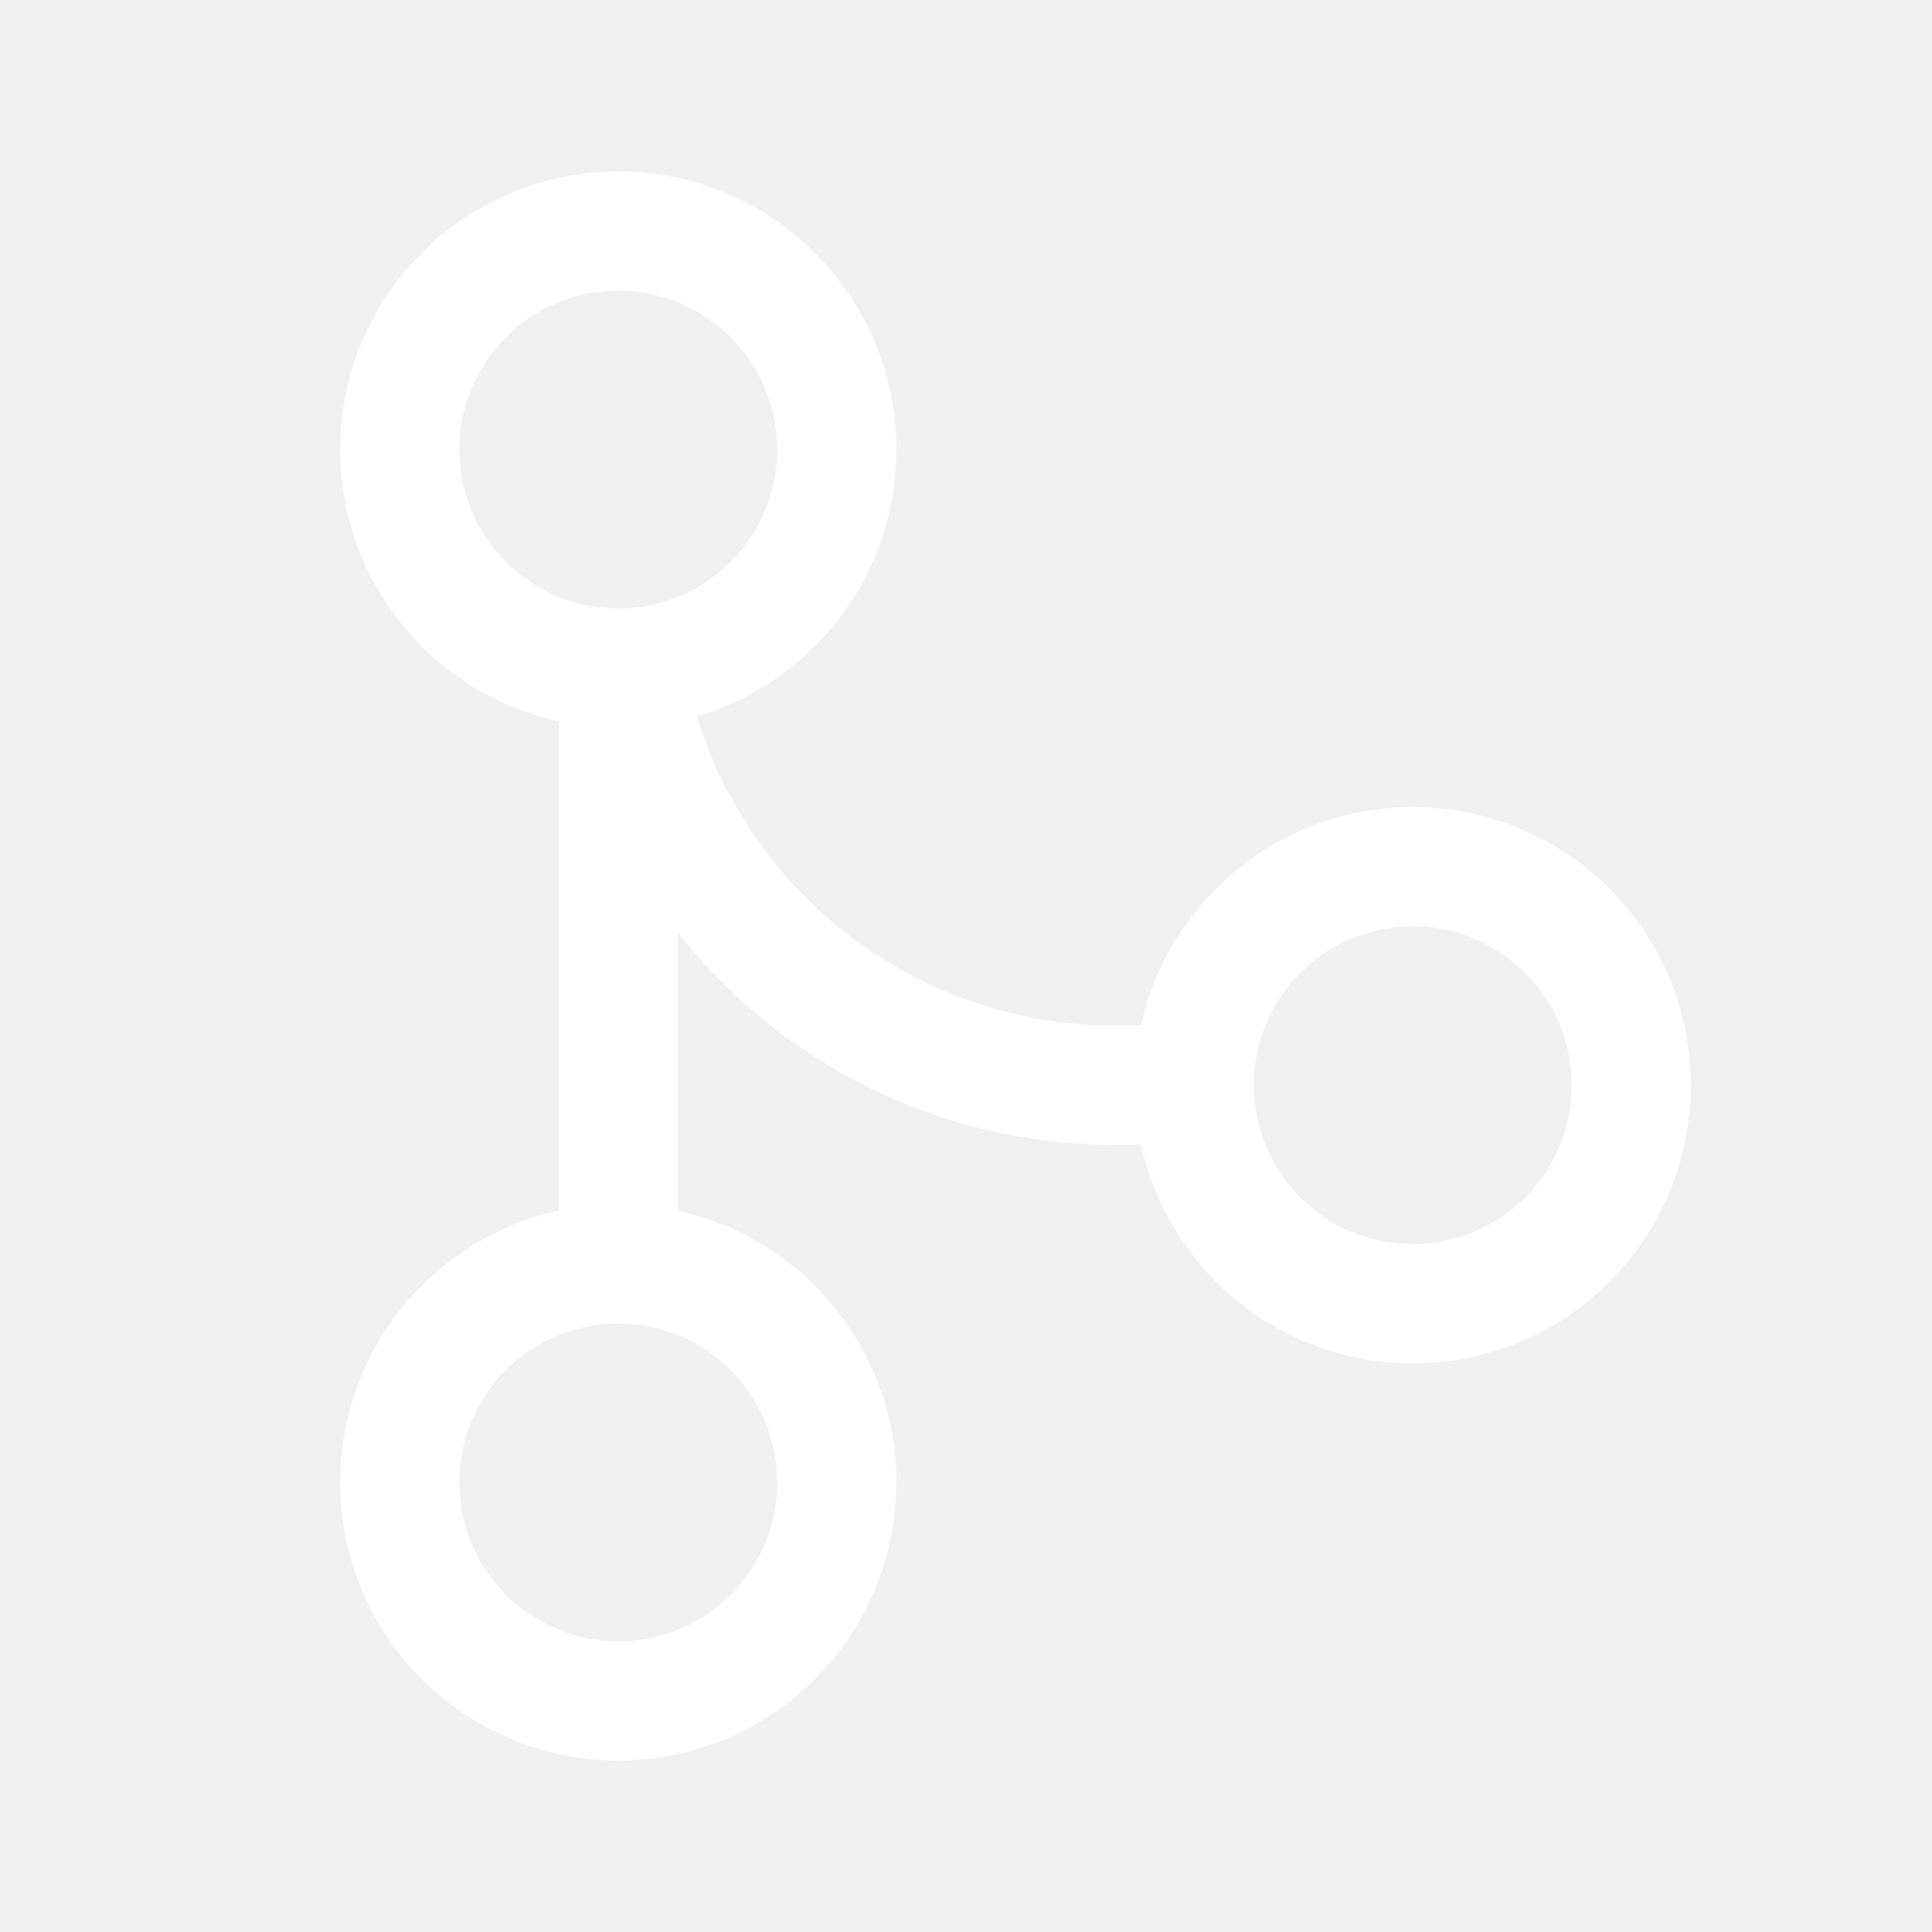
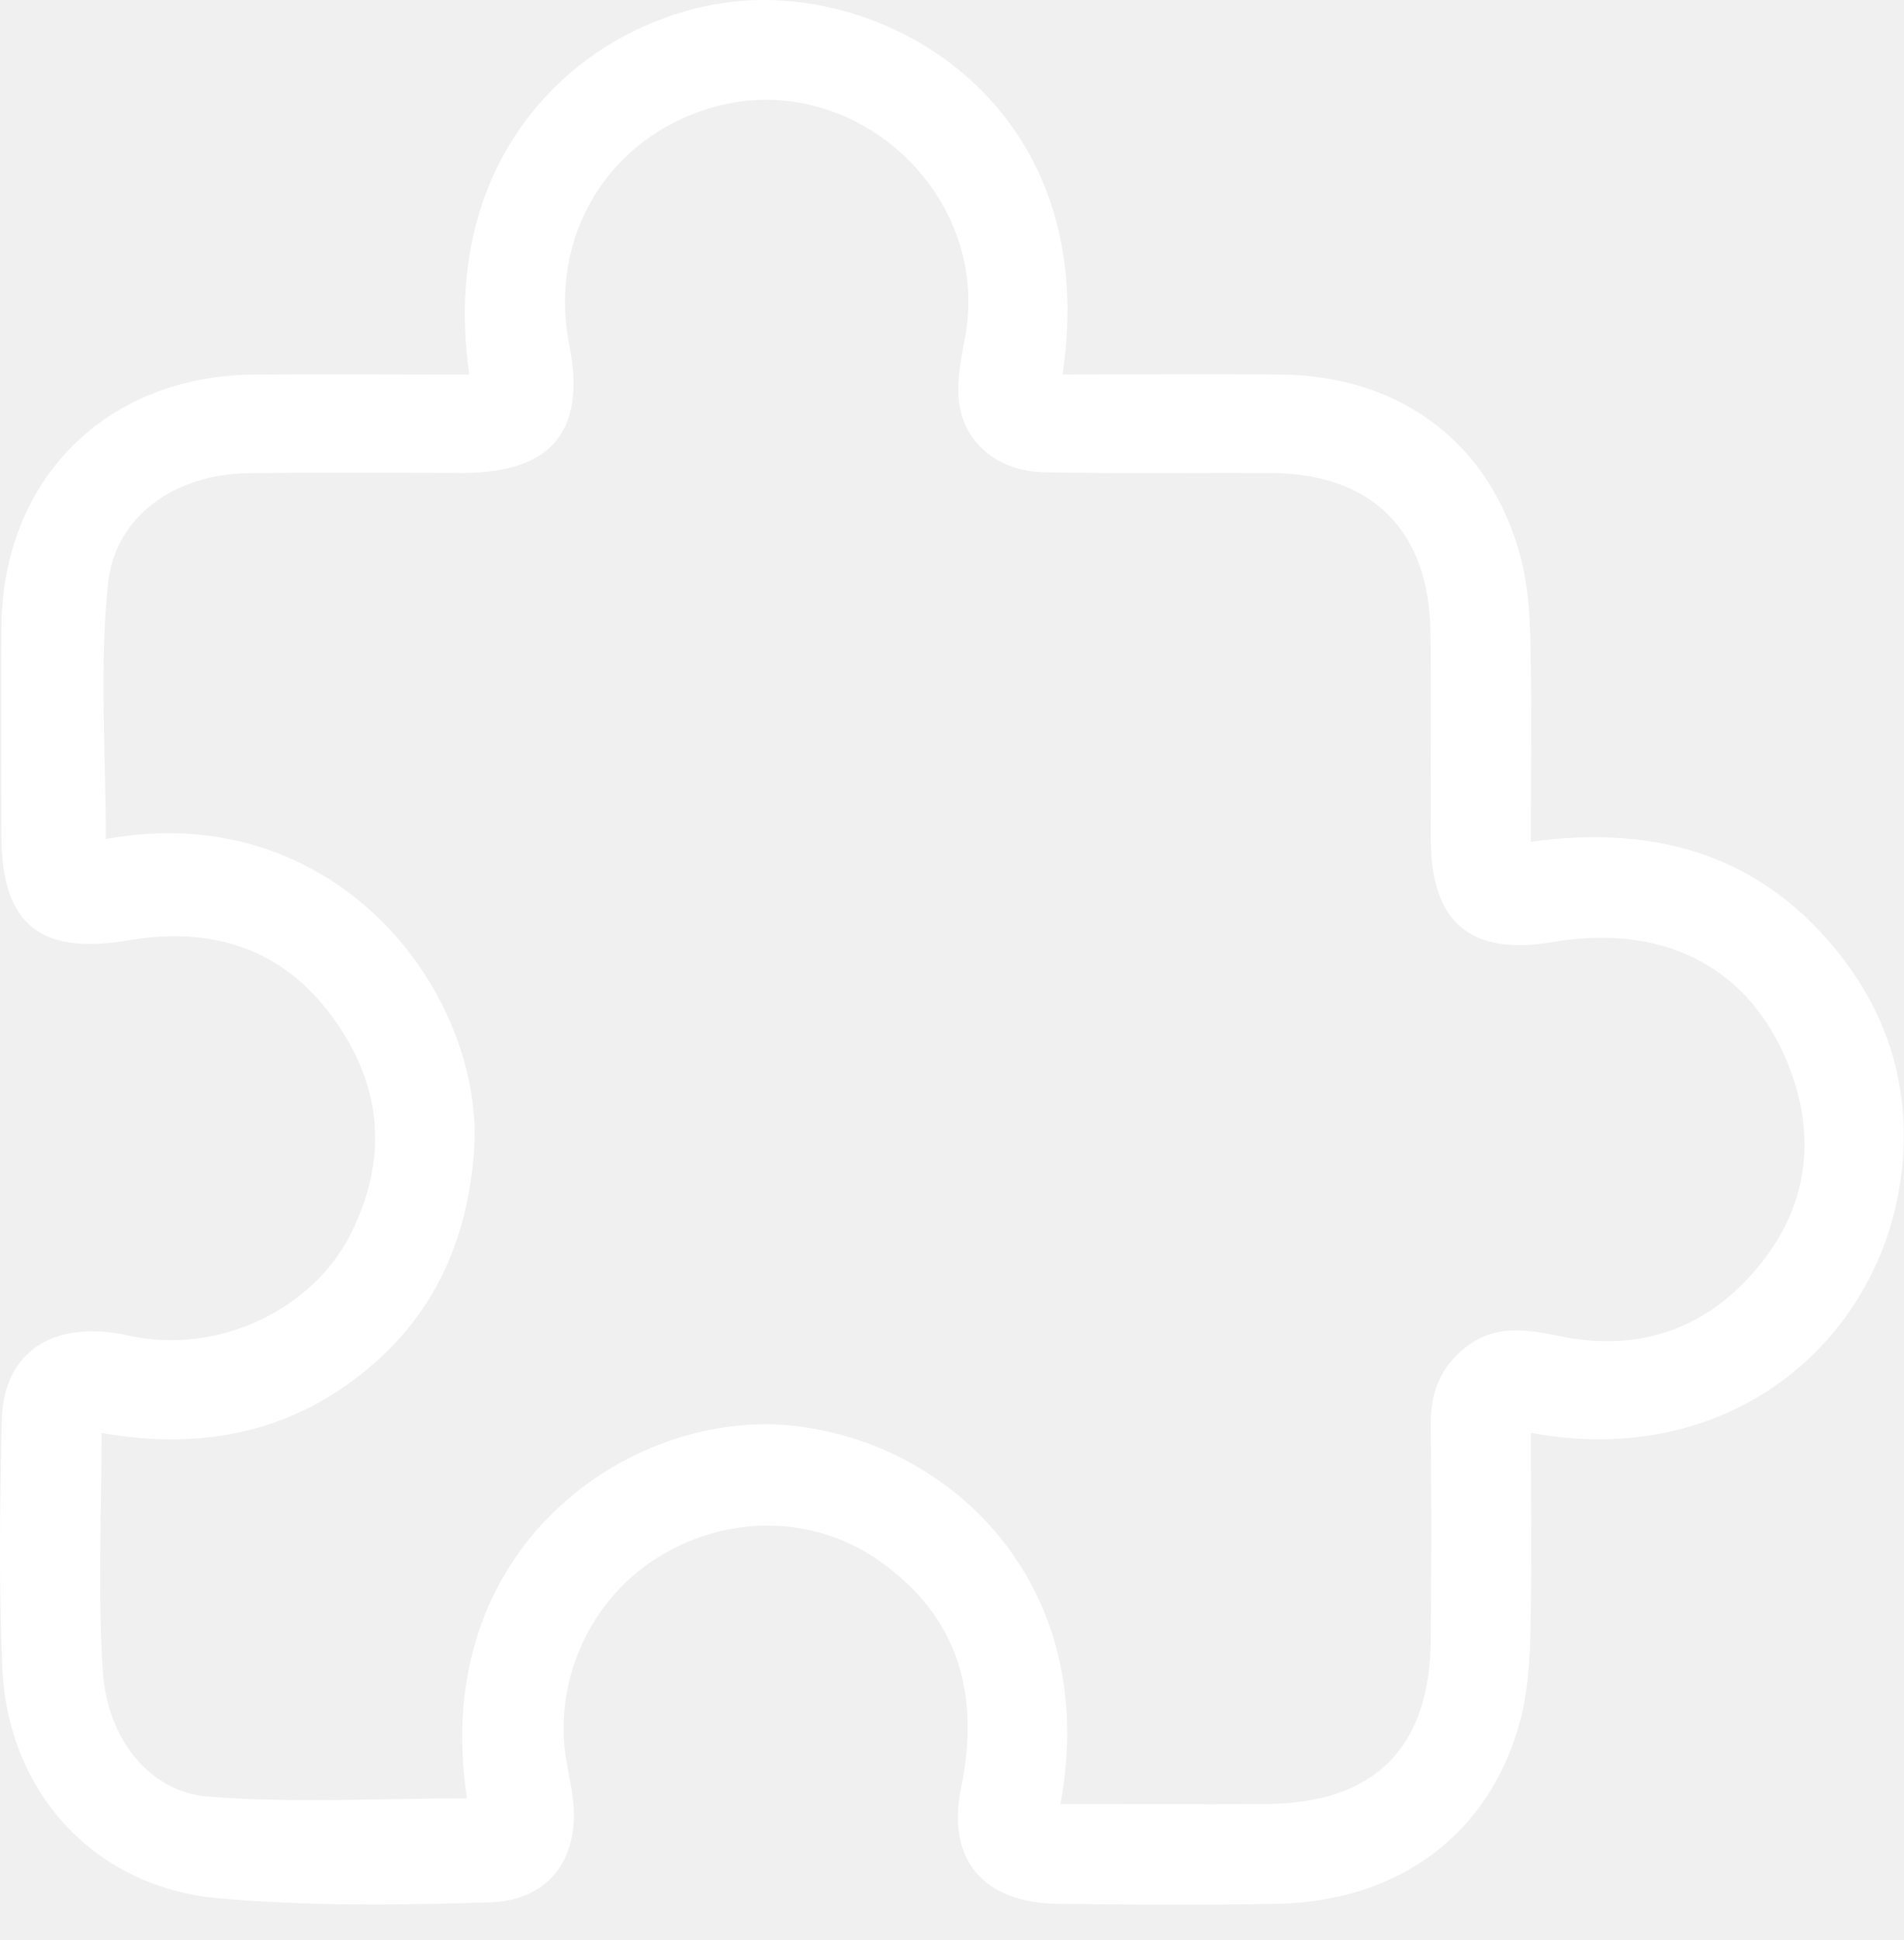
- <svg xmlns="http://www.w3.org/2000/svg" width="53" height="53" viewBox="0 0 53 53" fill="none">
-   <path d="M9.333 12.333C9.333 8.12 12.748 4.705 16.961 4.705C21.174 4.705 24.589 8.12 24.589 12.333C24.589 15.798 22.28 18.723 19.117 19.653C20.616 24.563 25.182 28.135 30.583 28.135H31.303C32.052 24.707 35.104 22.141 38.756 22.141C42.969 22.141 46.384 25.556 46.384 29.769C46.384 33.982 42.969 37.398 38.756 37.398C35.104 37.398 32.052 34.831 31.303 31.404H30.583C25.721 31.404 21.39 29.129 18.596 25.586L18.596 33.214C22.023 33.962 24.589 37.015 24.589 40.667C24.589 44.88 21.174 48.295 16.961 48.295C12.748 48.295 9.333 44.88 9.333 40.667C9.333 37.015 11.899 33.962 15.327 33.214L15.327 19.786C11.899 19.038 9.333 15.985 9.333 12.333ZM16.961 7.974C14.554 7.974 12.602 9.926 12.602 12.333C12.602 14.741 14.554 16.692 16.961 16.692C19.369 16.692 21.32 14.741 21.32 12.333C21.32 9.926 19.369 7.974 16.961 7.974ZM16.961 36.308C14.554 36.308 12.602 38.259 12.602 40.667C12.602 43.074 14.554 45.026 16.961 45.026C19.369 45.026 21.32 43.074 21.32 40.667C21.32 38.259 19.369 36.308 16.961 36.308ZM34.397 29.769C34.397 32.177 36.349 34.128 38.756 34.128C41.163 34.128 43.115 32.177 43.115 29.769C43.115 27.362 41.163 25.41 38.756 25.41C36.349 25.41 34.397 27.362 34.397 29.769Z" fill="white" />
+ <svg xmlns="http://www.w3.org/2000/svg" width="53" height="54" viewBox="0 0 53 54" fill="none">
+   <path d="M13.063 10.424C12.089 3.557 17.131 -0.061 21.37 0.001C25.702 0.067 30.609 3.615 29.58 10.424C31.622 10.424 33.648 10.404 35.675 10.427C39.013 10.462 41.513 12.361 42.34 15.536C42.542 16.305 42.592 17.127 42.608 17.927C42.647 19.728 42.619 21.529 42.619 23.431C46.144 22.942 49.098 23.824 51.276 26.642C52.681 28.462 53.228 30.547 52.914 32.825C52.289 37.359 48.147 40.919 42.619 39.883C42.619 41.73 42.647 43.559 42.608 45.387C42.588 46.218 42.538 47.076 42.328 47.871C41.49 51.035 38.97 52.926 35.55 52.992C33.516 53.031 31.482 53.019 29.452 52.992C27.372 52.965 26.343 51.773 26.758 49.75C27.286 47.161 26.696 45.018 24.491 43.454C22.64 42.142 20.167 42.146 18.226 43.407C16.347 44.63 15.373 46.913 15.784 49.106C15.842 49.42 15.909 49.739 15.947 50.057C16.149 51.707 15.303 52.902 13.63 52.953C11.118 53.031 8.587 53.062 6.091 52.84C2.625 52.534 0.21 49.886 0.063 46.4C-0.034 44.114 -0.003 41.82 0.051 39.529C0.094 37.612 1.503 36.711 3.591 37.177C6.045 37.724 8.719 36.474 9.787 34.301C10.866 32.103 10.594 30.031 9.127 28.14C7.726 26.335 5.785 25.799 3.591 26.172C1.119 26.595 0.043 25.737 0.04 23.257C0.04 21.32 0.028 19.383 0.04 17.45C0.071 13.343 2.951 10.462 7.062 10.427C9.057 10.412 11.052 10.427 13.059 10.427L13.063 10.424ZM29.534 50.216C31.502 50.216 33.369 50.224 35.232 50.216C38.272 50.197 39.809 48.663 39.832 45.632C39.848 43.633 39.848 41.633 39.832 39.63C39.824 38.687 40.166 37.93 40.946 37.398C41.742 36.859 42.592 37.026 43.462 37.2C45.686 37.647 47.561 36.964 48.978 35.224C50.414 33.466 50.581 31.44 49.688 29.406C48.555 26.824 46.191 25.714 43.225 26.223C40.962 26.611 39.848 25.691 39.832 23.401C39.821 21.463 39.852 19.53 39.824 17.593C39.782 14.744 38.182 13.176 35.356 13.164C33.26 13.156 31.16 13.187 29.064 13.145C27.643 13.114 26.677 12.17 26.677 10.87C26.677 10.357 26.782 9.845 26.875 9.34C27.577 5.381 23.765 1.903 19.891 2.974C16.945 3.789 15.245 6.58 15.85 9.612C16.324 11.996 15.357 13.16 12.896 13.164C10.897 13.164 8.894 13.145 6.895 13.172C4.892 13.203 3.203 14.344 3.005 16.258C2.765 18.602 2.947 20.99 2.947 23.354C9.445 22.17 13.521 27.74 13.195 32.076C13.02 34.37 12.194 36.393 10.416 37.95C8.226 39.863 5.672 40.387 2.827 39.887C2.827 42.142 2.718 44.339 2.862 46.517C2.986 48.411 4.166 49.882 5.8 50.01C8.187 50.197 10.602 50.057 13.001 50.057C11.926 43.008 17.578 39.277 21.937 39.673C26.463 40.085 30.659 44.114 29.522 50.212L29.534 50.216Z" fill="white" />
</svg>
